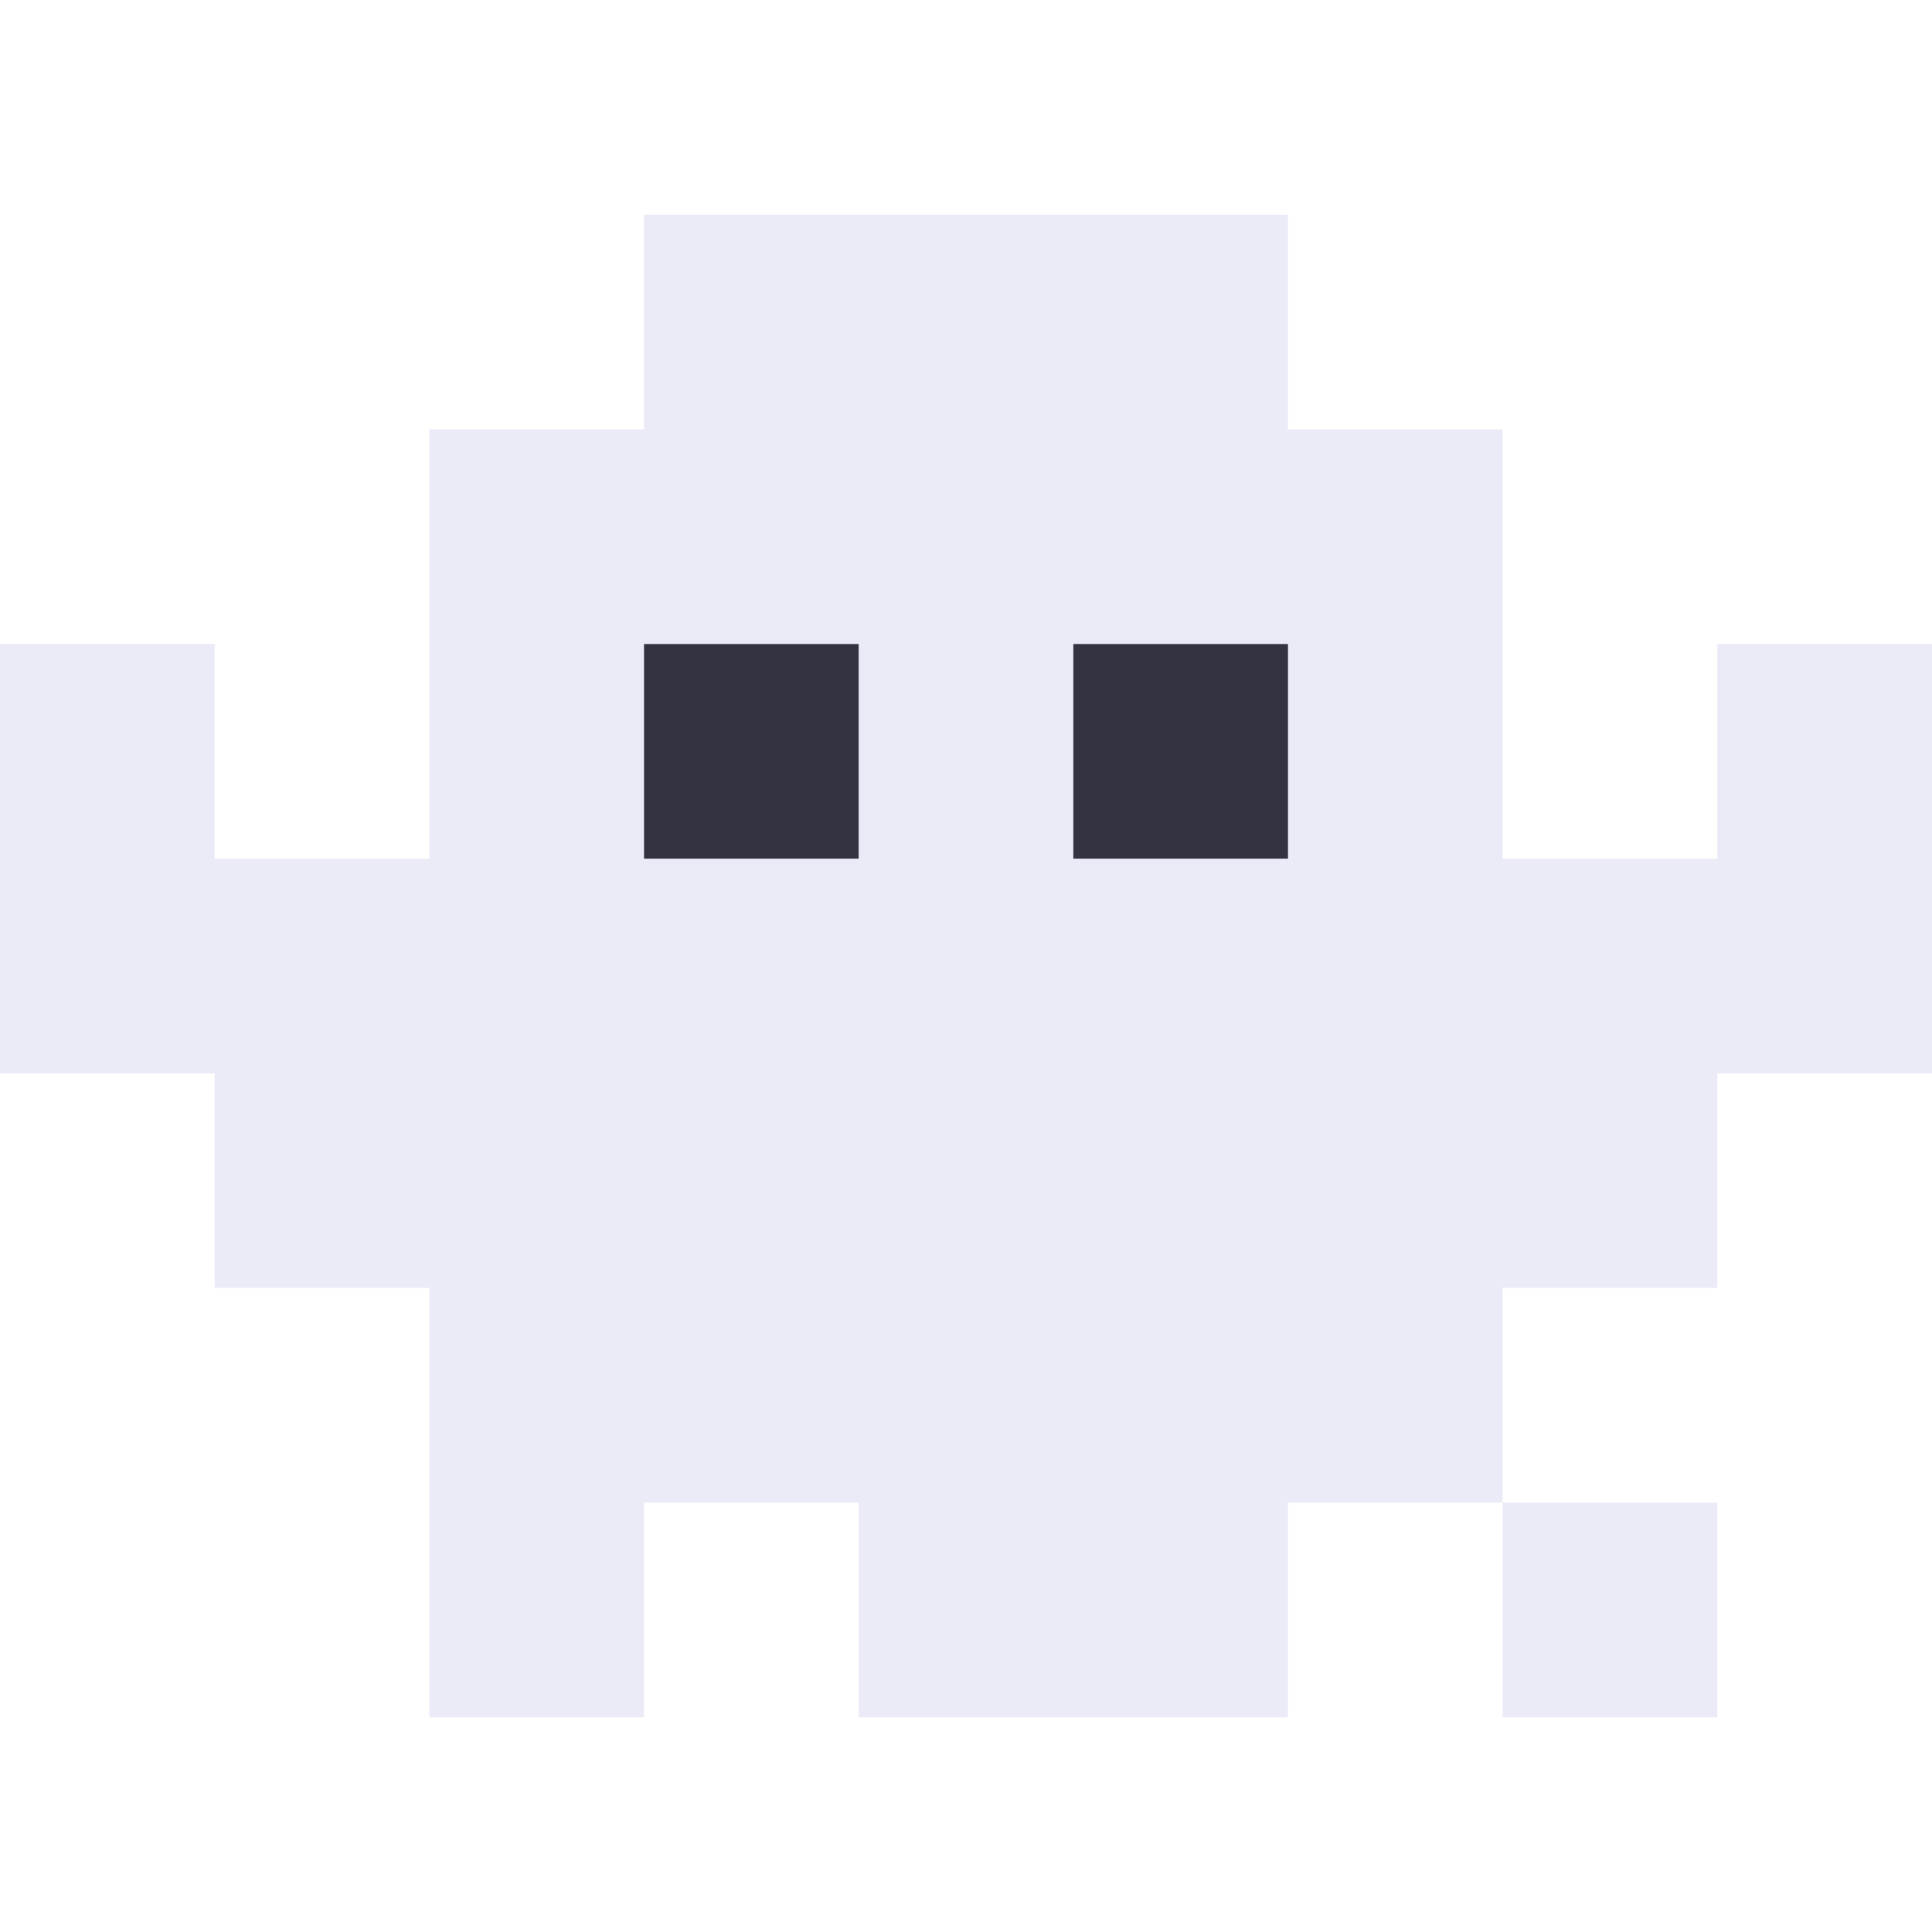
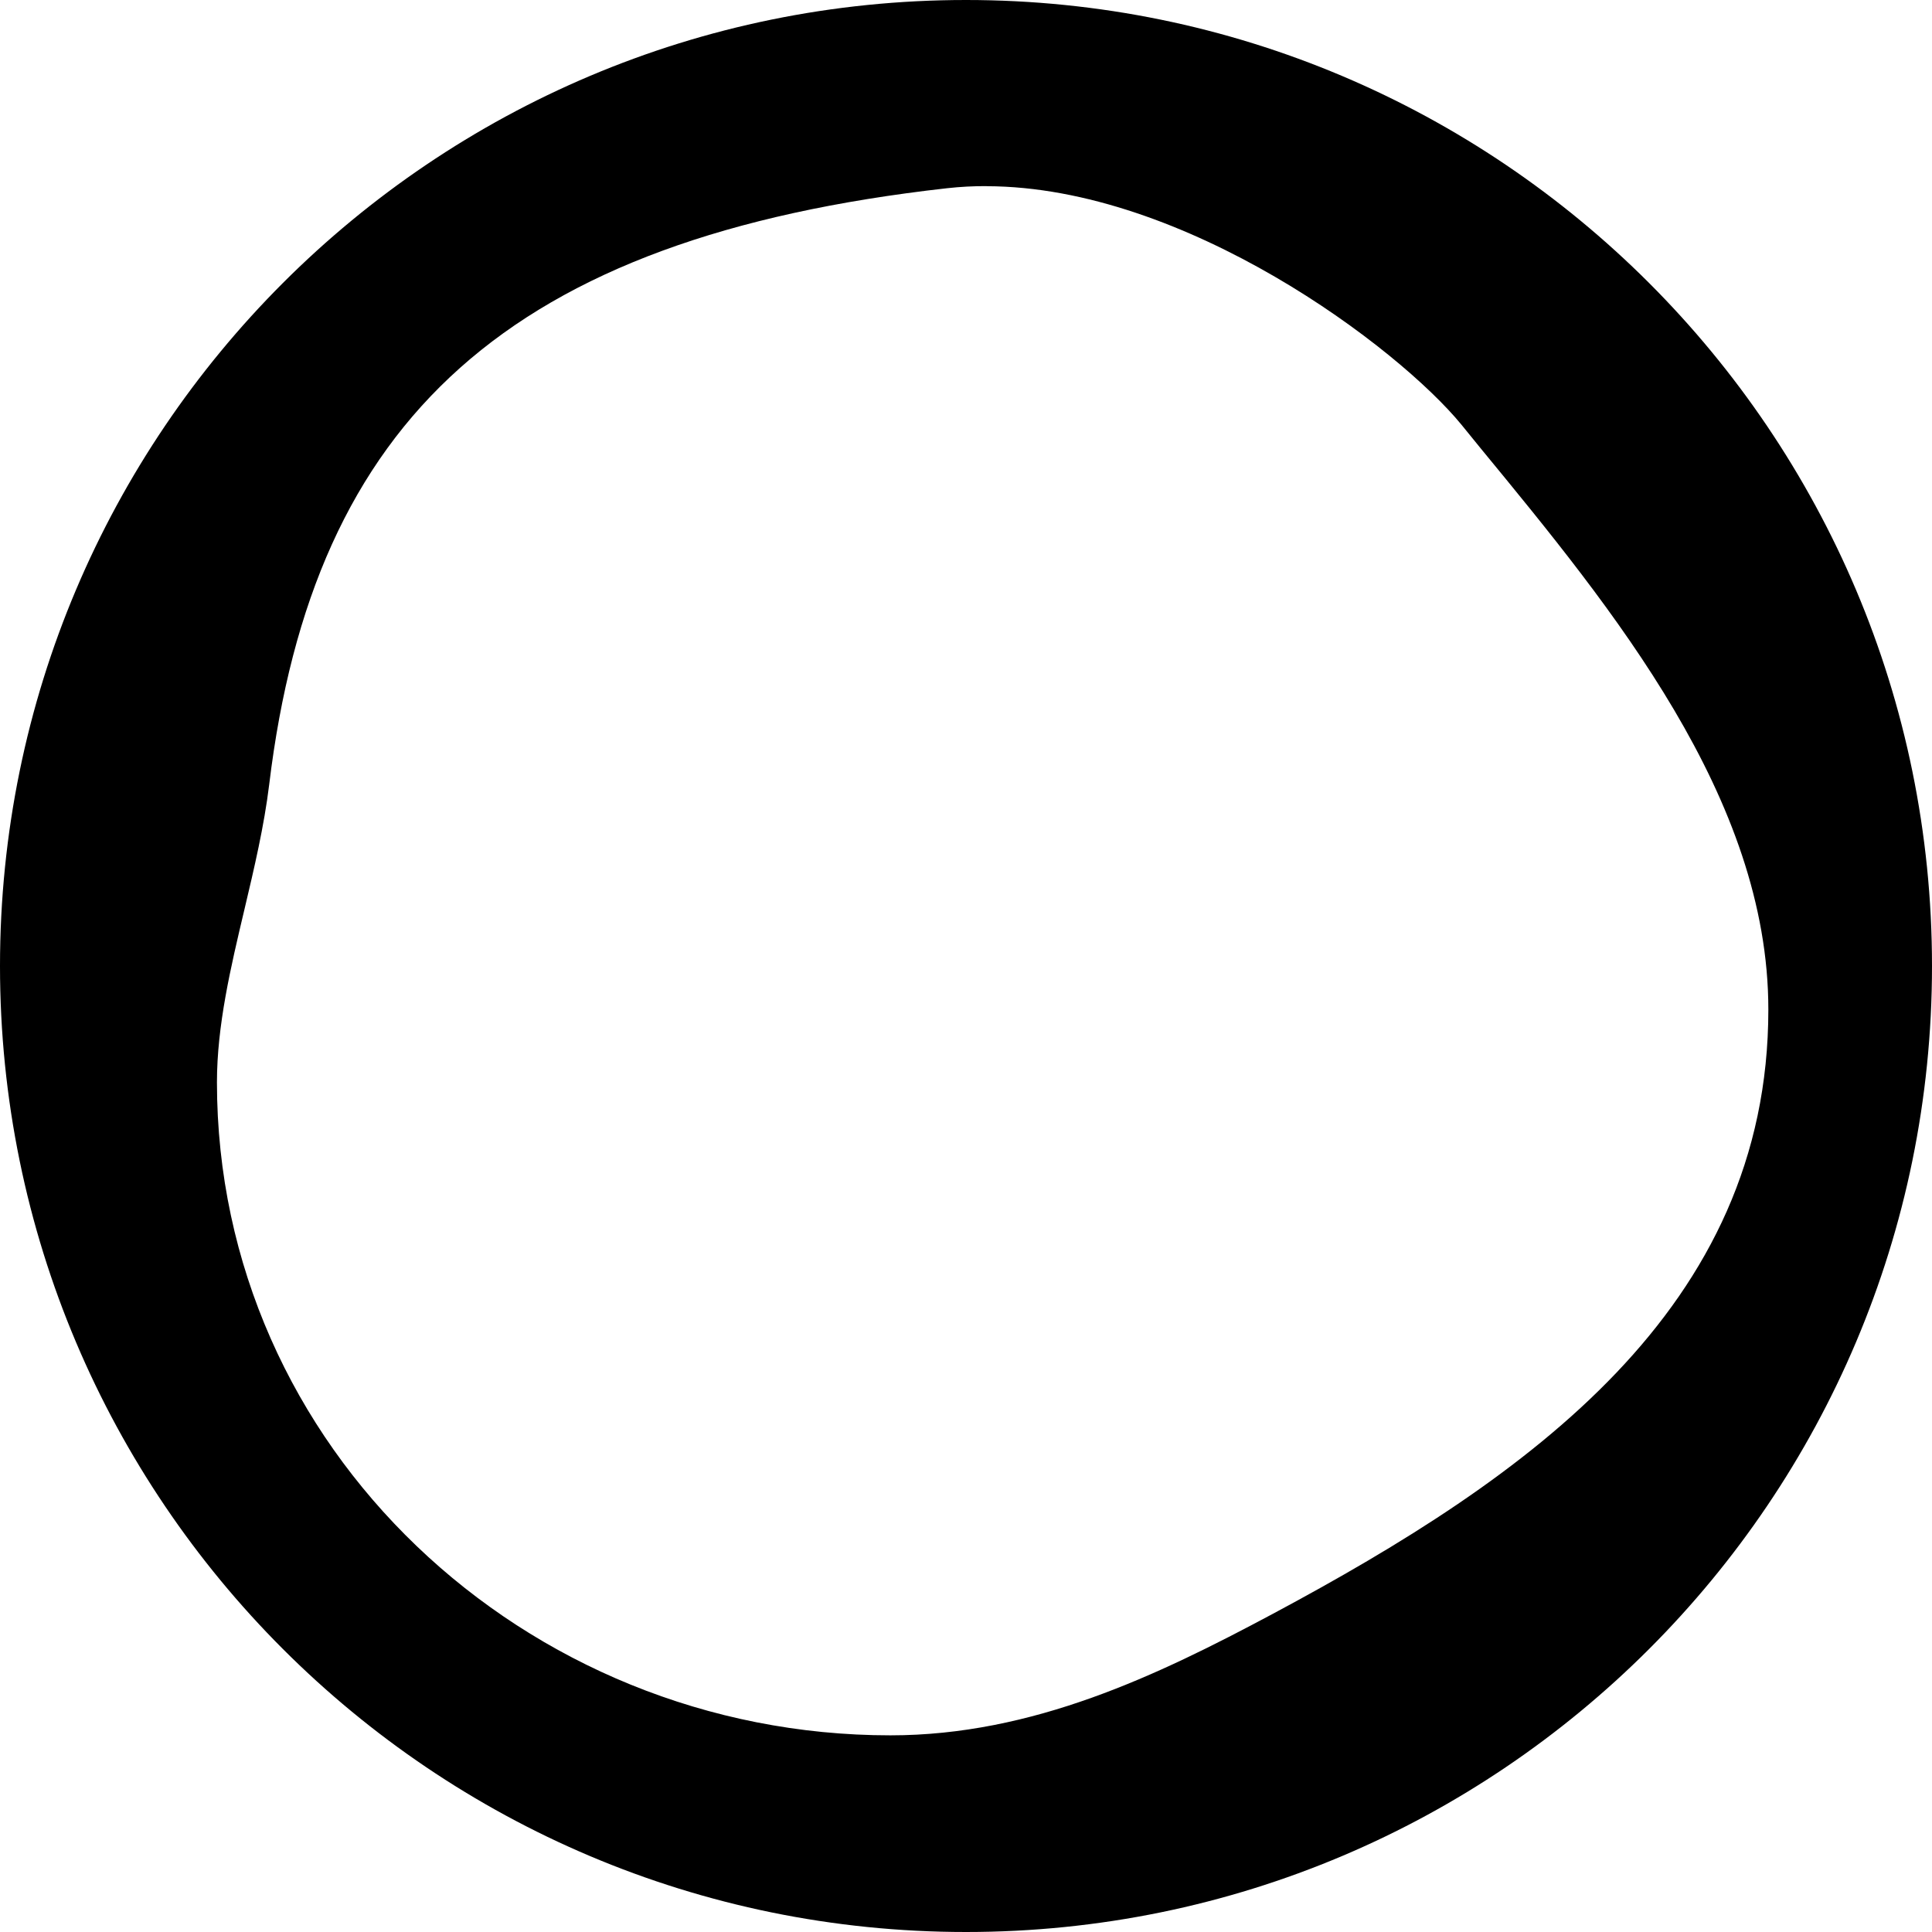
- <svg xmlns="http://www.w3.org/2000/svg" viewBox="0 0 9 9" class="pixelicon-ghost">
-   <path fill="#EBEAF7" d="M3,2H2V4H1V3H0V5H1V6H2V8H3V7H4V8H6V7H7V6H8V5H9V3H8V4H7V2H6V1H3z M3,3H4V4H3z M6,3V4H5V3z" />
-   <rect fill="#EBEAF7" x="7" y="7" width="1" height="1" />
-   <rect fill="#343341" x="3" y="3" width="1" height="1" />
-   <rect fill="#343341" x="5" y="3" width="1" height="1" />
+ <svg xmlns="http://www.w3.org/2000/svg" fill="currentColor" role="img" viewBox="0 0 24 24">
+   <path d="M12 0C5.373 0 0 5.373 0 12s5.373 12 12 12 12-5.373 12-12S18.627 0 12 0zm.256 2.313c2.47.005 5.116 2.008 5.898 2.962l.244.3c1.64 1.994 3.569 4.34 3.569 6.966 0 3.719-2.98 5.808-6.158 7.508-1.433.766-2.98 1.508-4.748 1.508-4.543 0-8.366-3.569-8.366-8.112 0-.706.17-1.425.342-2.15.122-.515.244-1.033.307-1.549.548-4.539 2.967-6.795 8.422-7.408a4.29 4.29 0 01.49-.026Z" />
</svg>
